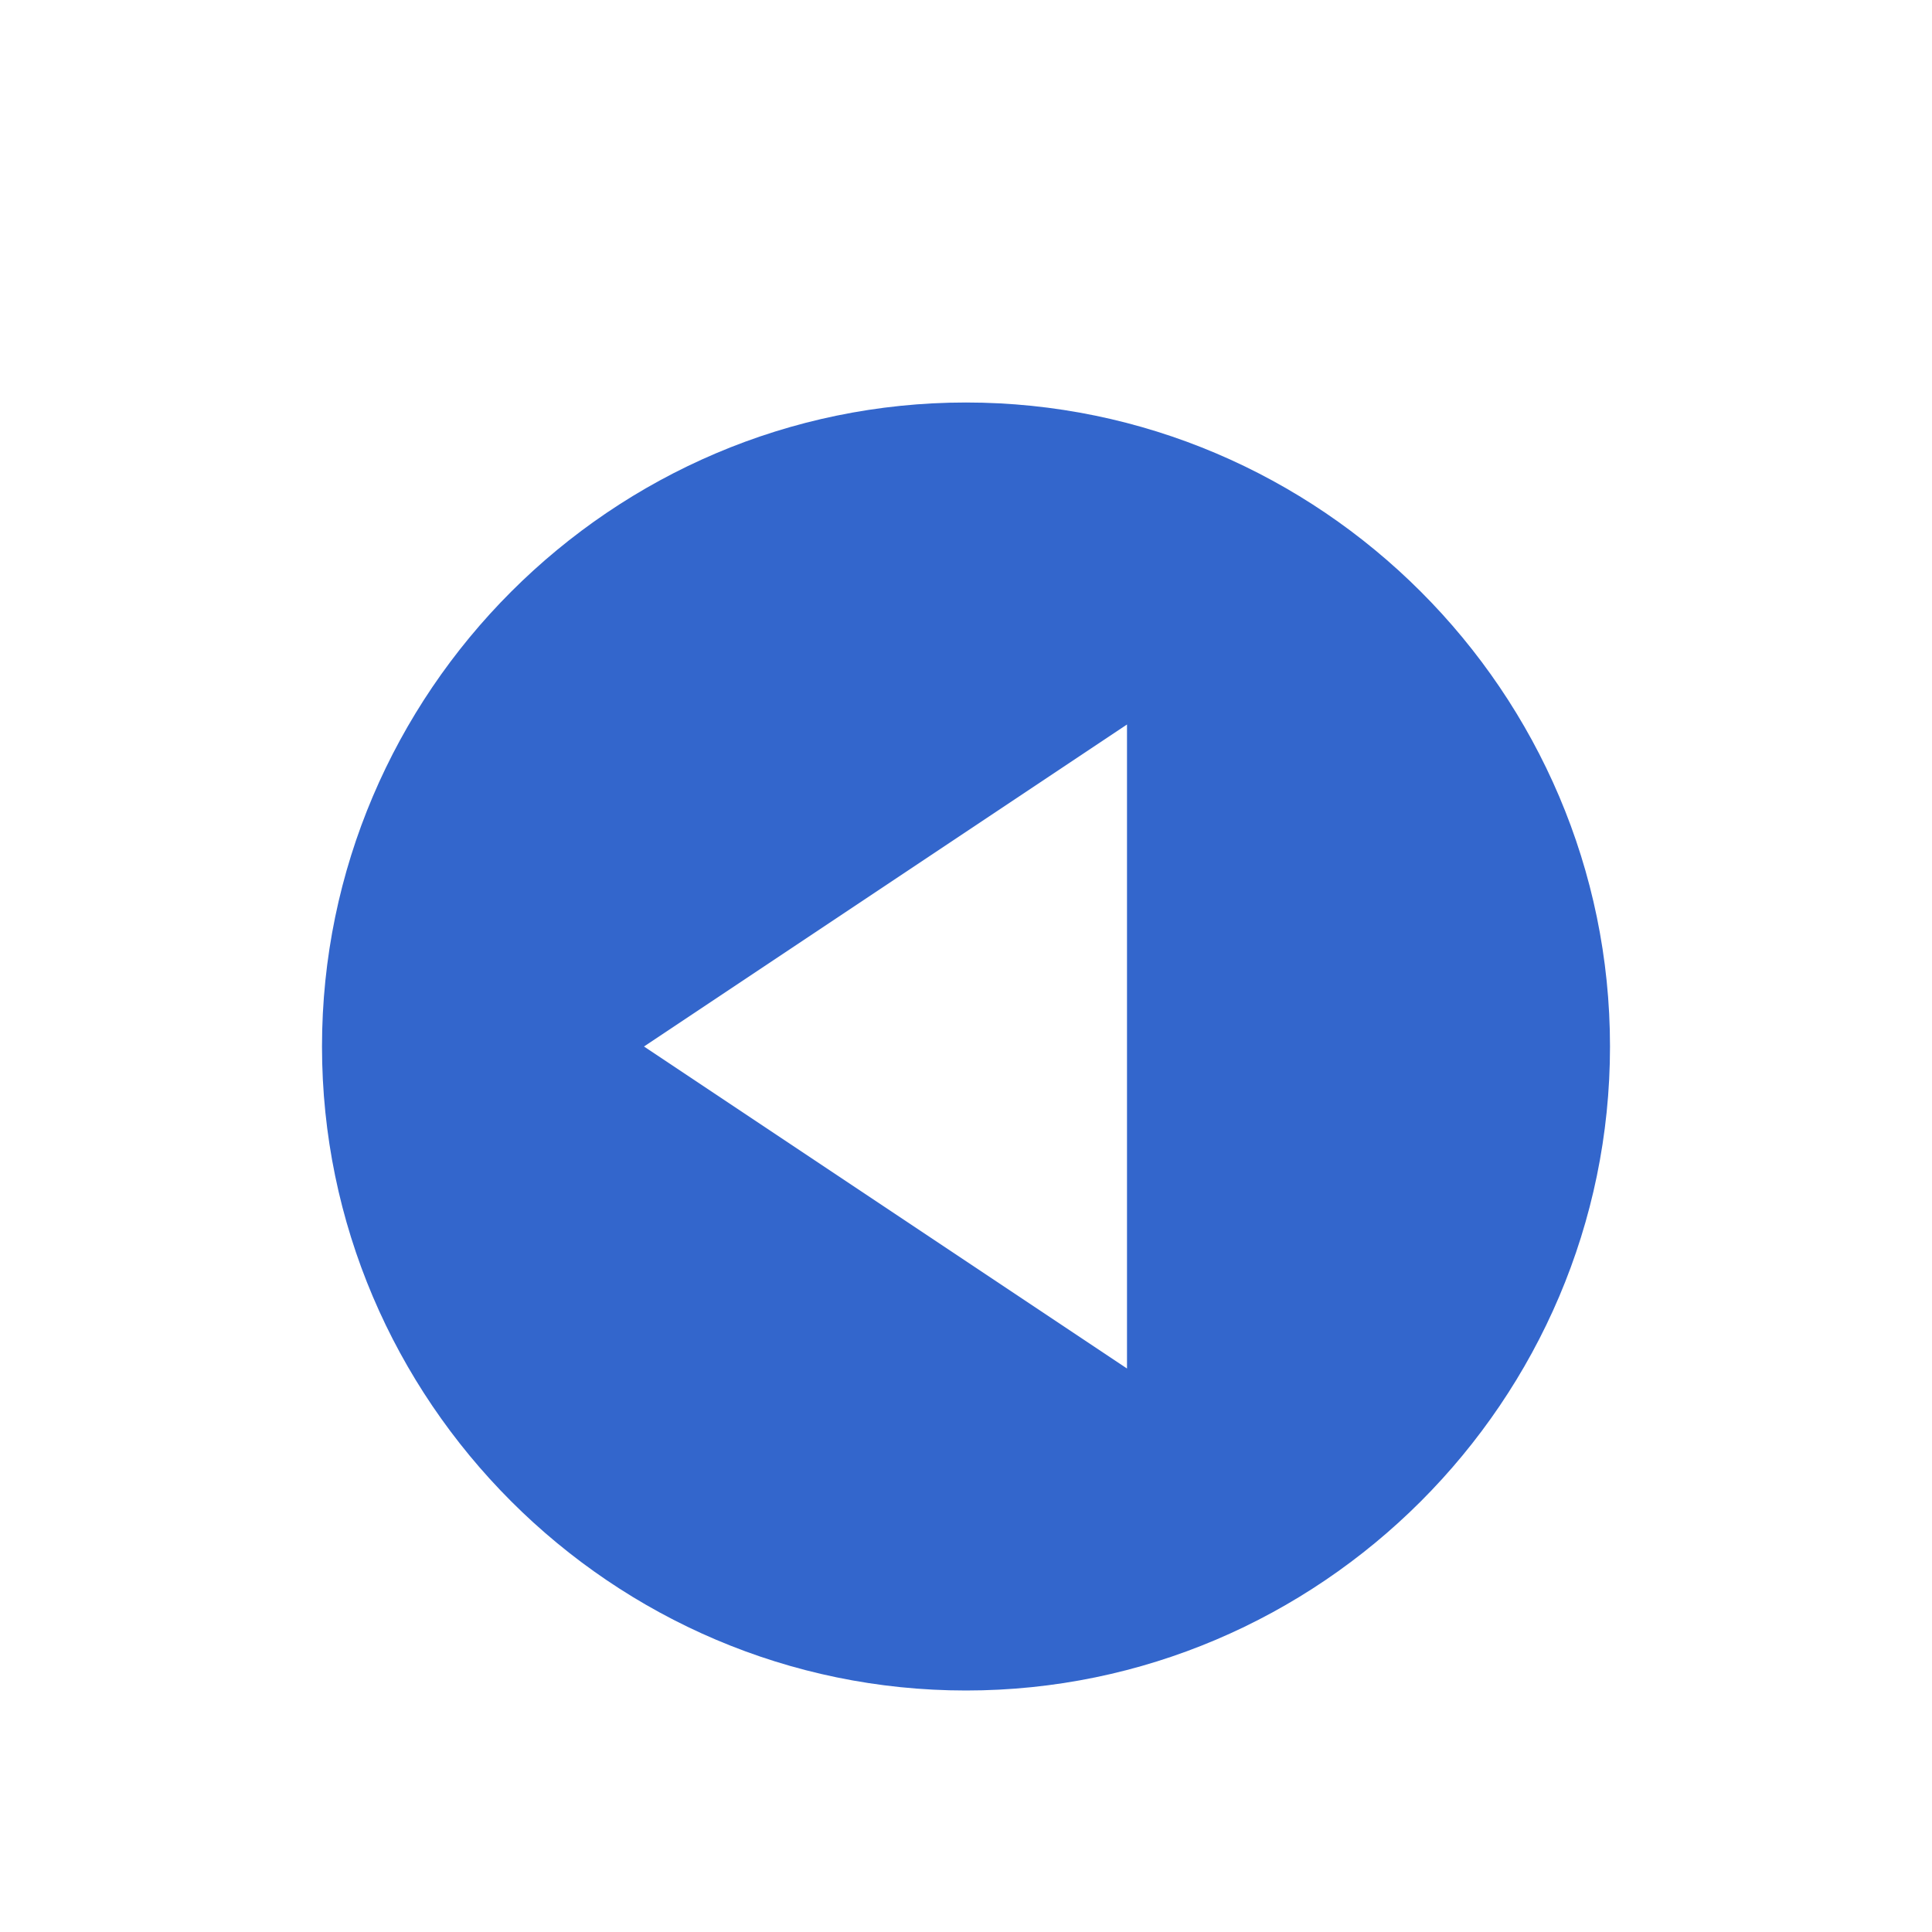
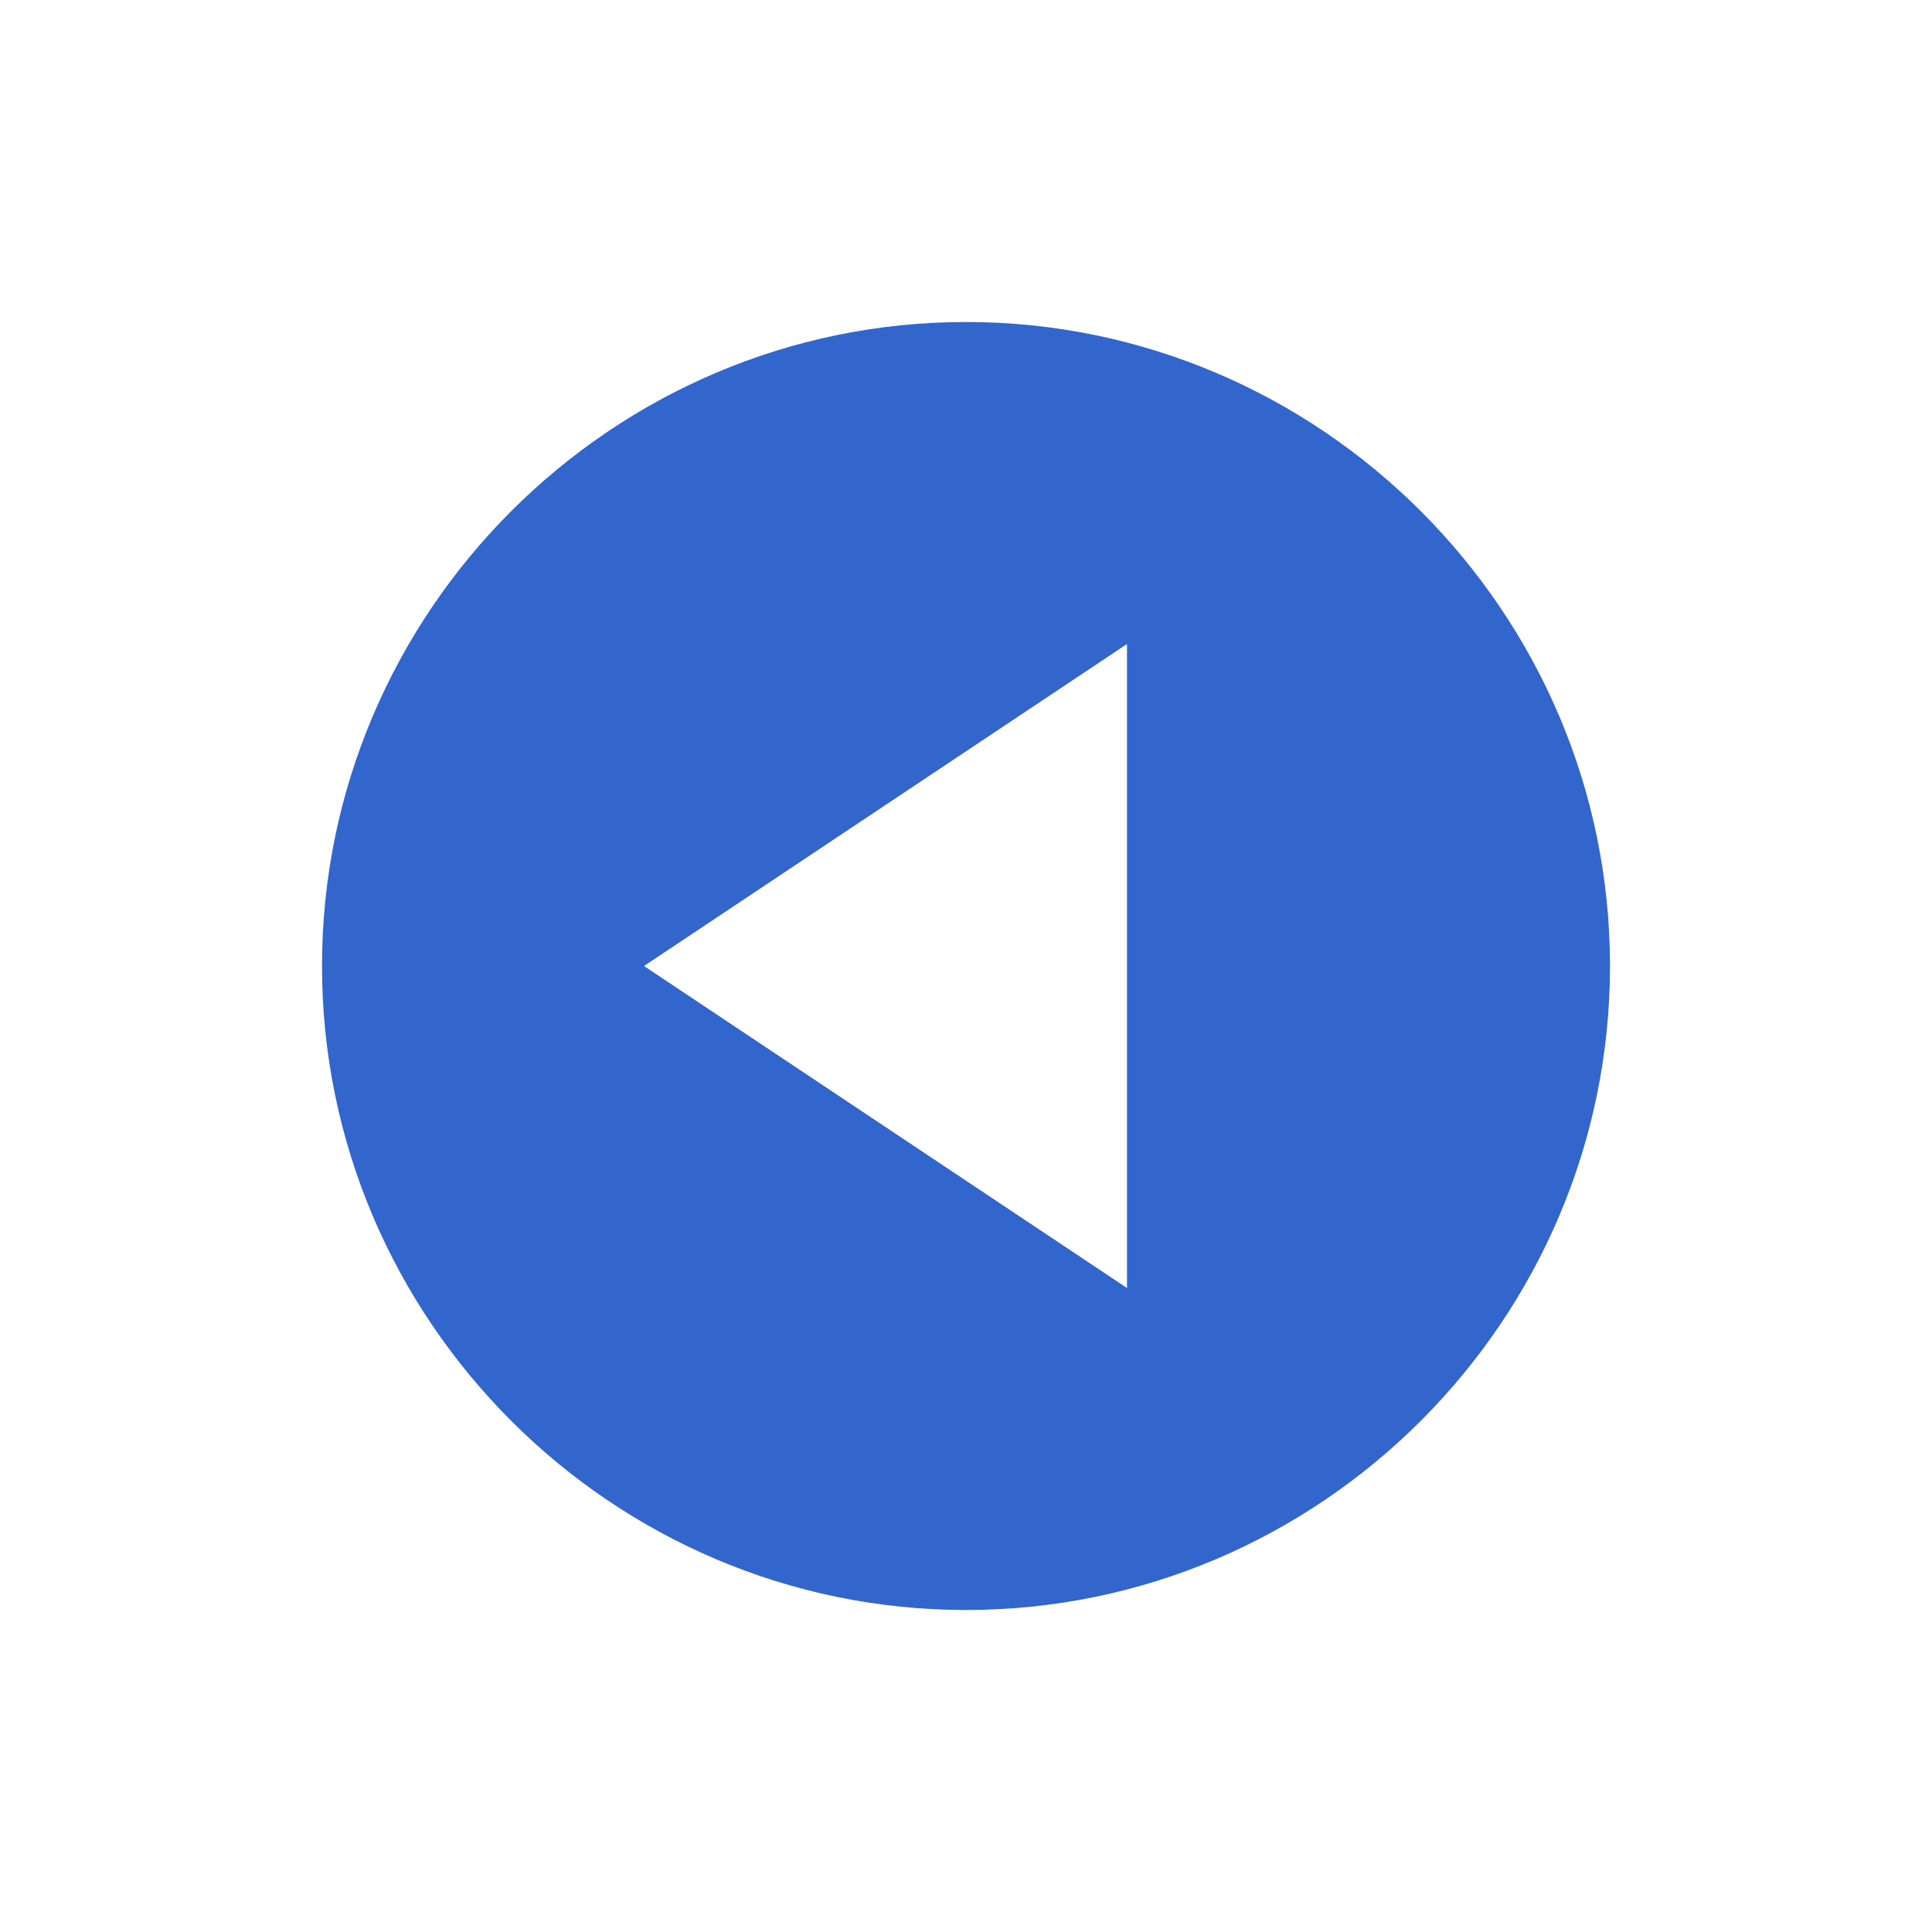
<svg xmlns="http://www.w3.org/2000/svg" width="24" height="24" viewBox="0 0 24 24">
  <g fill="#36c">
-     <path d="M12 5c4.4 0 8 3.6 8 8s-3.6 8-8 8-8-3.6-8-8 3.6-8 8-8zm2 12V9l-6 4 6 4z" />
+     <path d="M12 4c4.4 0 8 3.6 8 8s-3.6 8-8 8-8-3.6-8-8 3.6-8 8-8zm2 12V8l-6 4 6 4z" />
  </g>
</svg>
